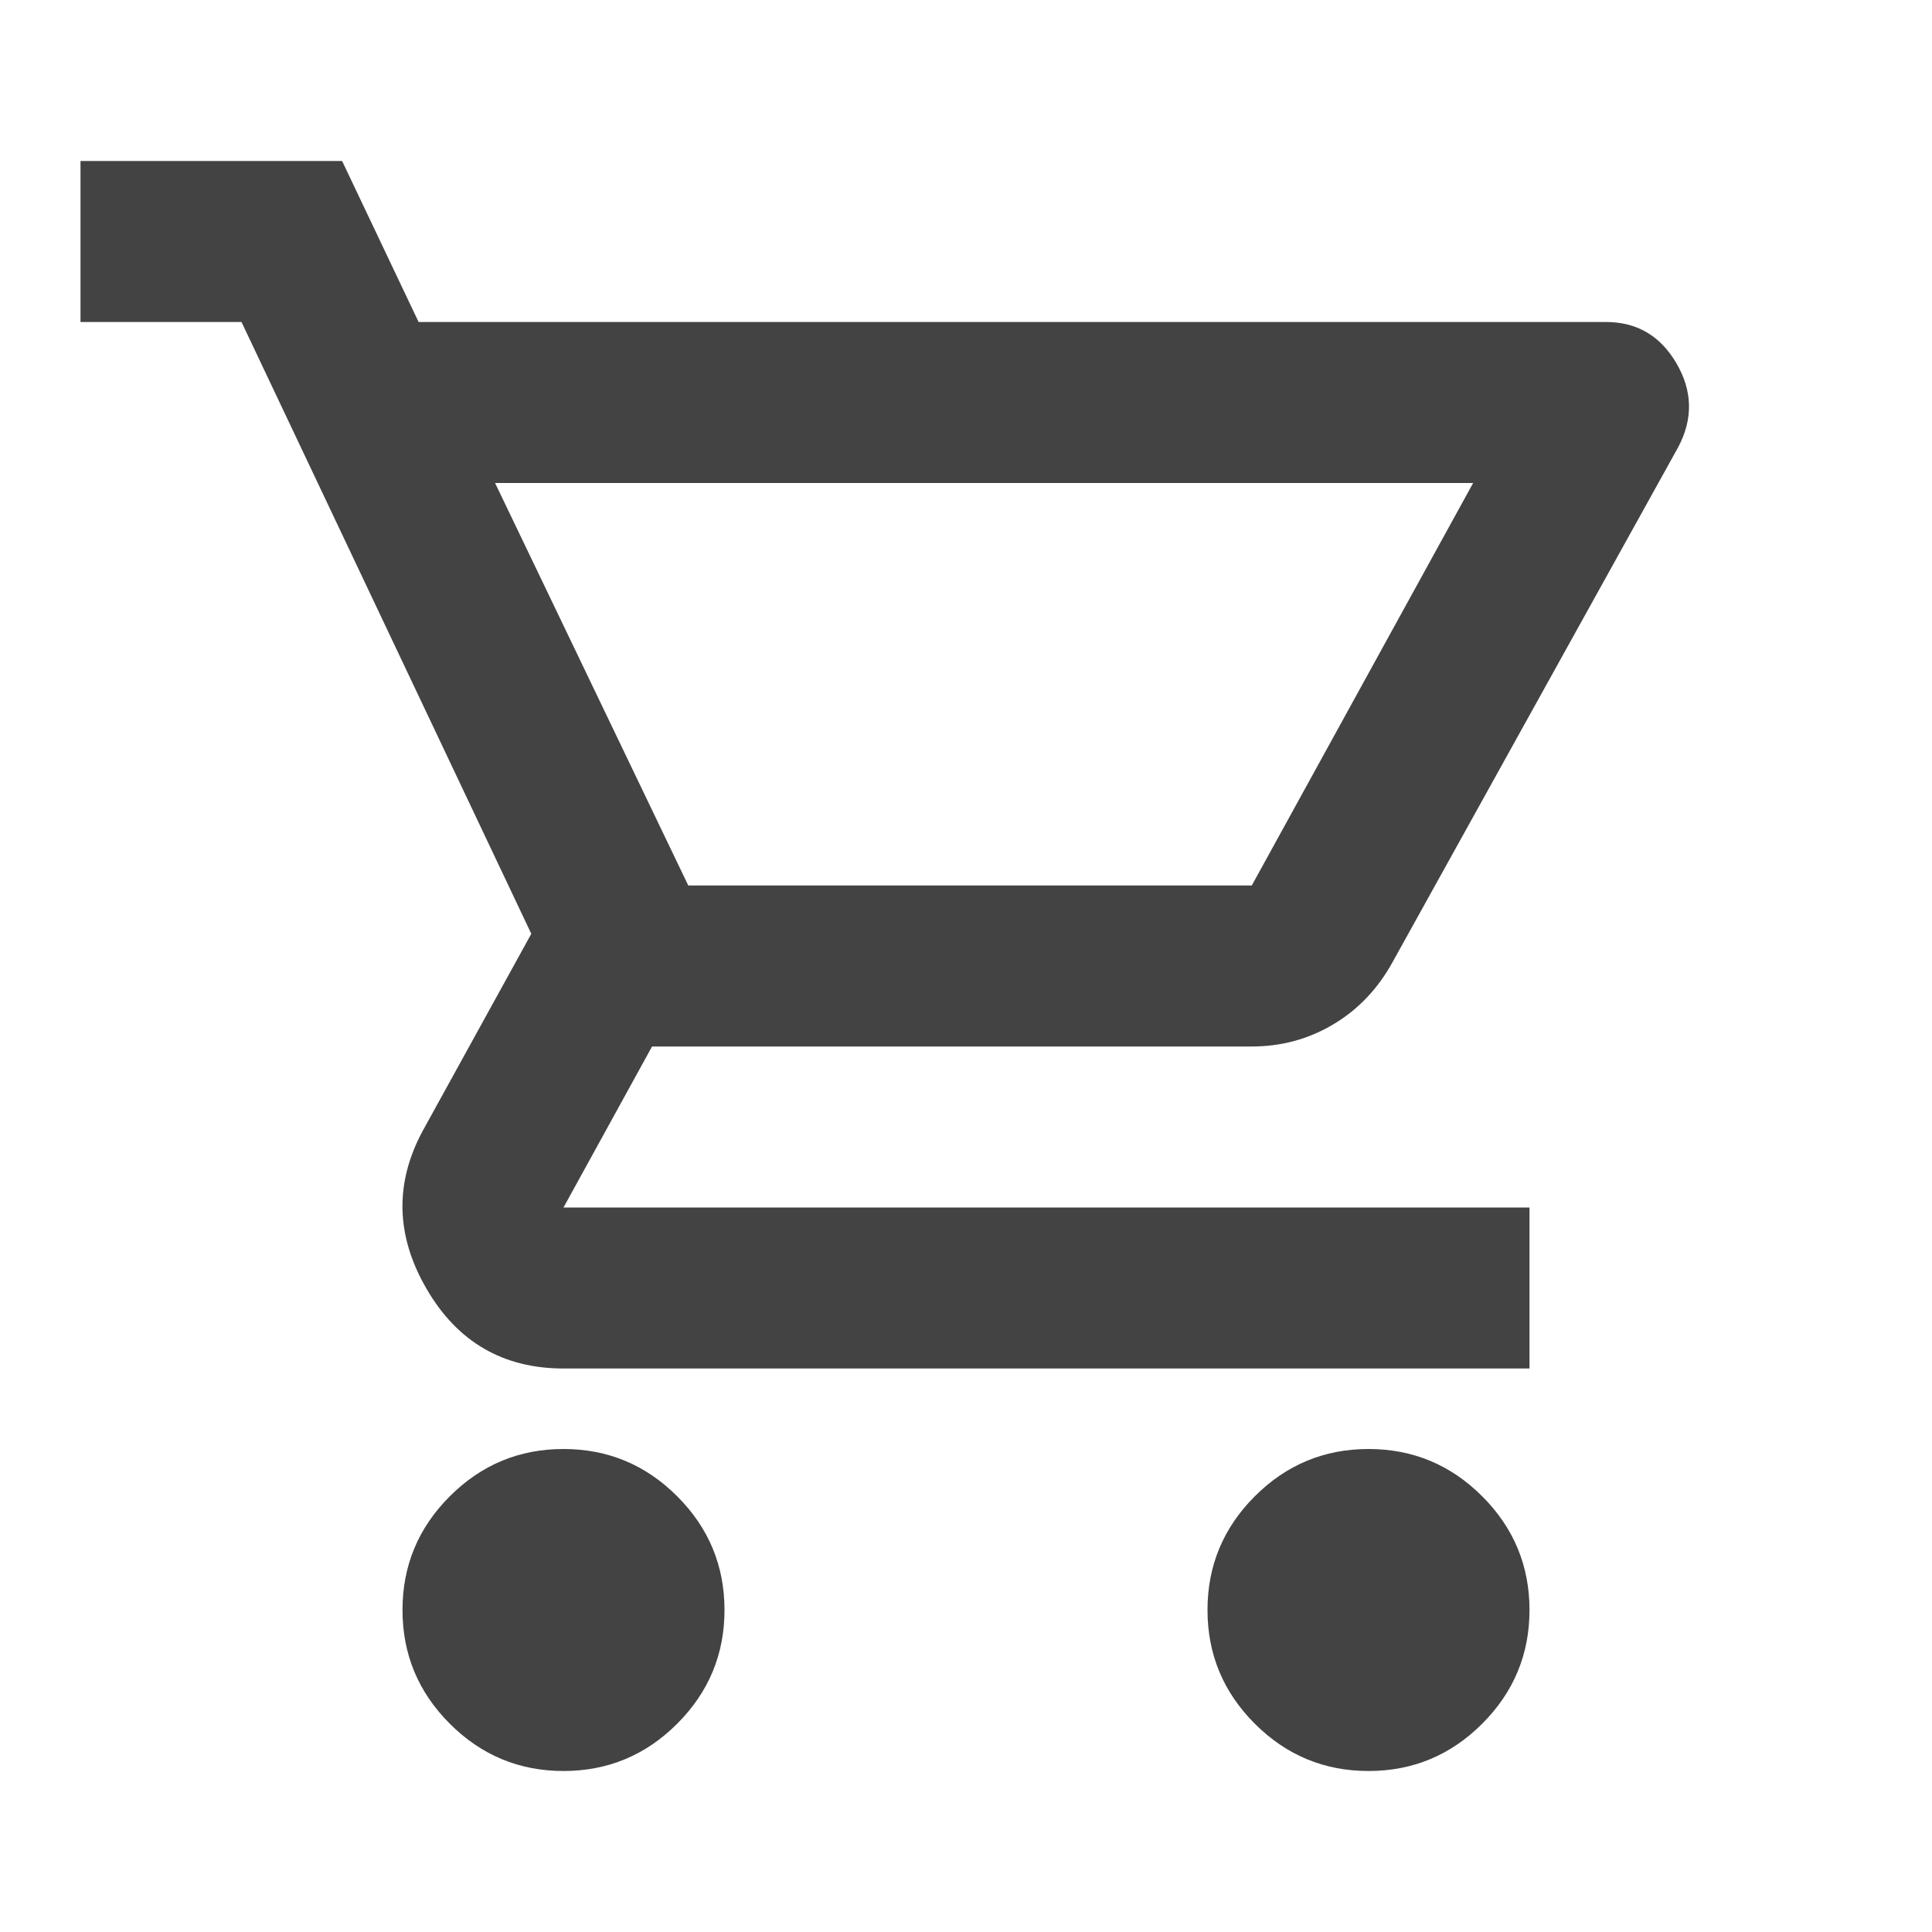
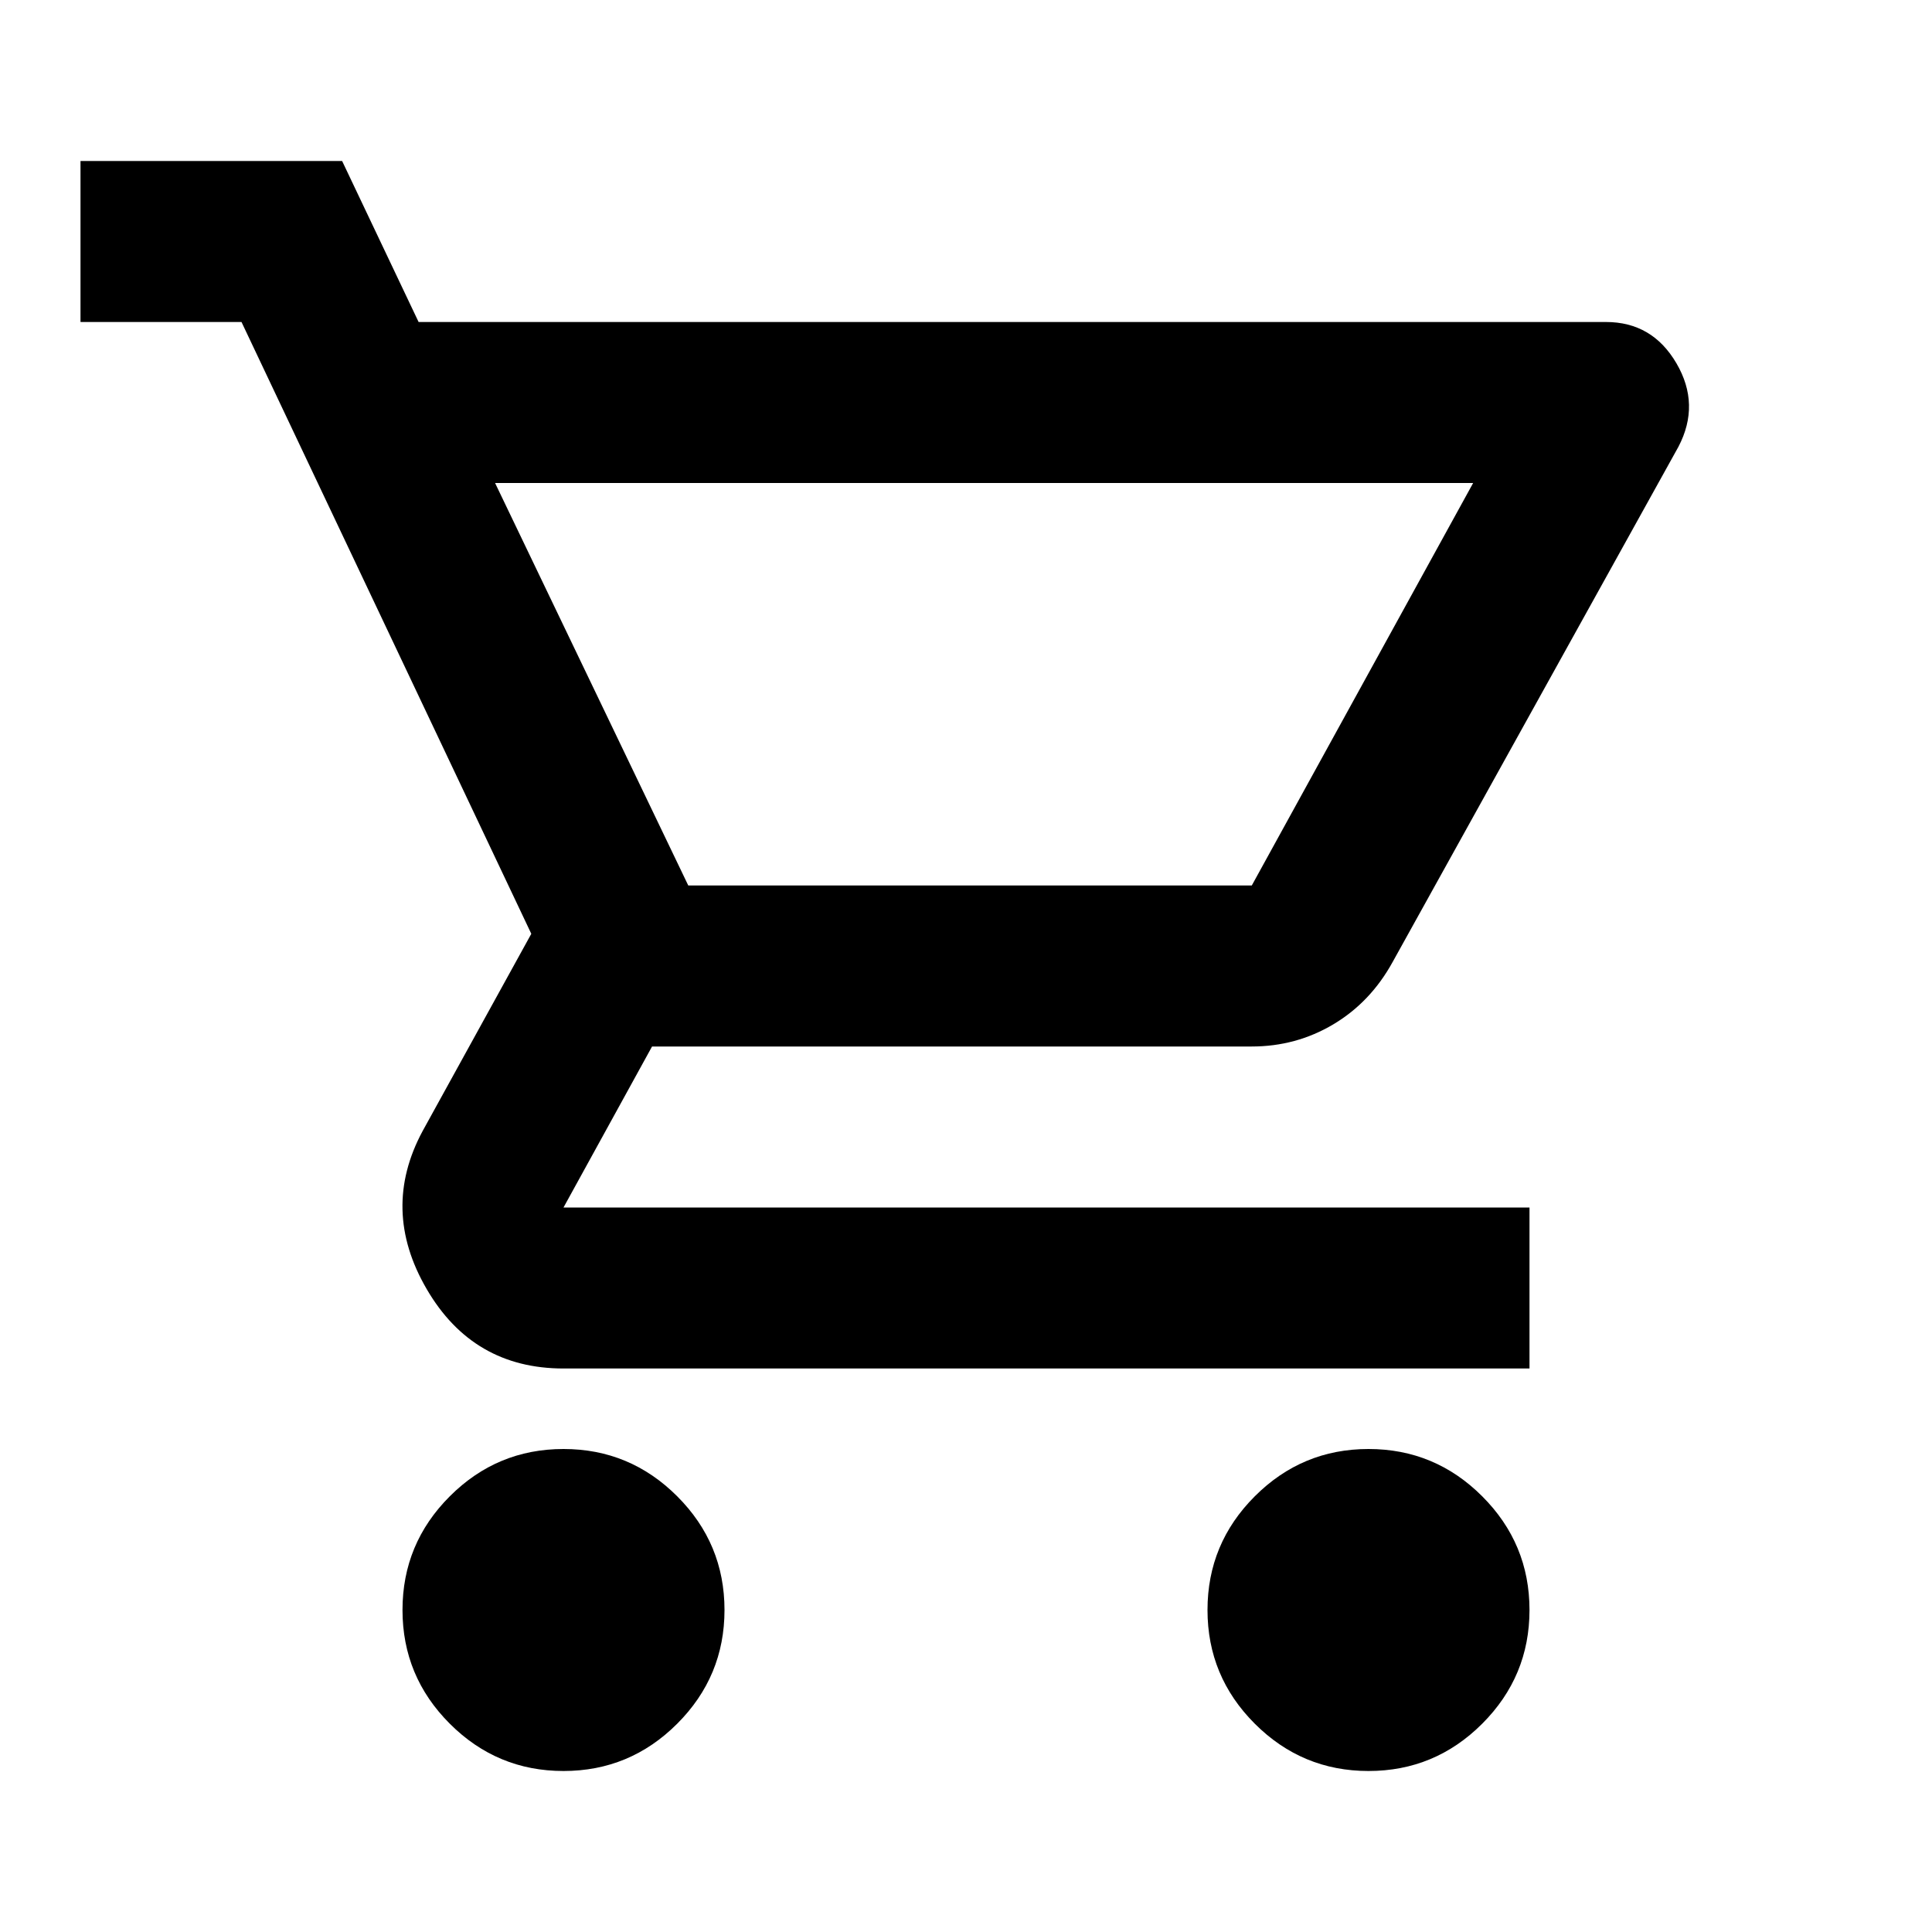
- <svg xmlns="http://www.w3.org/2000/svg" height="24px" viewBox="0 -960 960 960" width="24px" fill="#434343">
+ <svg xmlns="http://www.w3.org/2000/svg" height="24px" viewBox="0 -960 960 960" width="24px" fill="#000000">
  <path d="M280-80q-33 0-56.5-23.5T200-160q0-33 23.5-56.5T280-240q33 0 56.5 23.5T360-160q0 33-23.5 56.5T280-80Zm400 0q-33 0-56.5-23.5T600-160q0-33 23.5-56.5T680-240q33 0 56.5 23.5T760-160q0 33-23.5 56.5T680-80ZM246-720l96 200h280l110-200H246Zm-38-80h590q23 0 35 20.5t1 41.5L692-482q-11 20-29.5 31T622-440H324l-44 80h480v80H280q-45 0-68-39.5t-2-78.5l54-98-144-304H40v-80h130l38 80Zm134 280h280-280Z" />
</svg>
